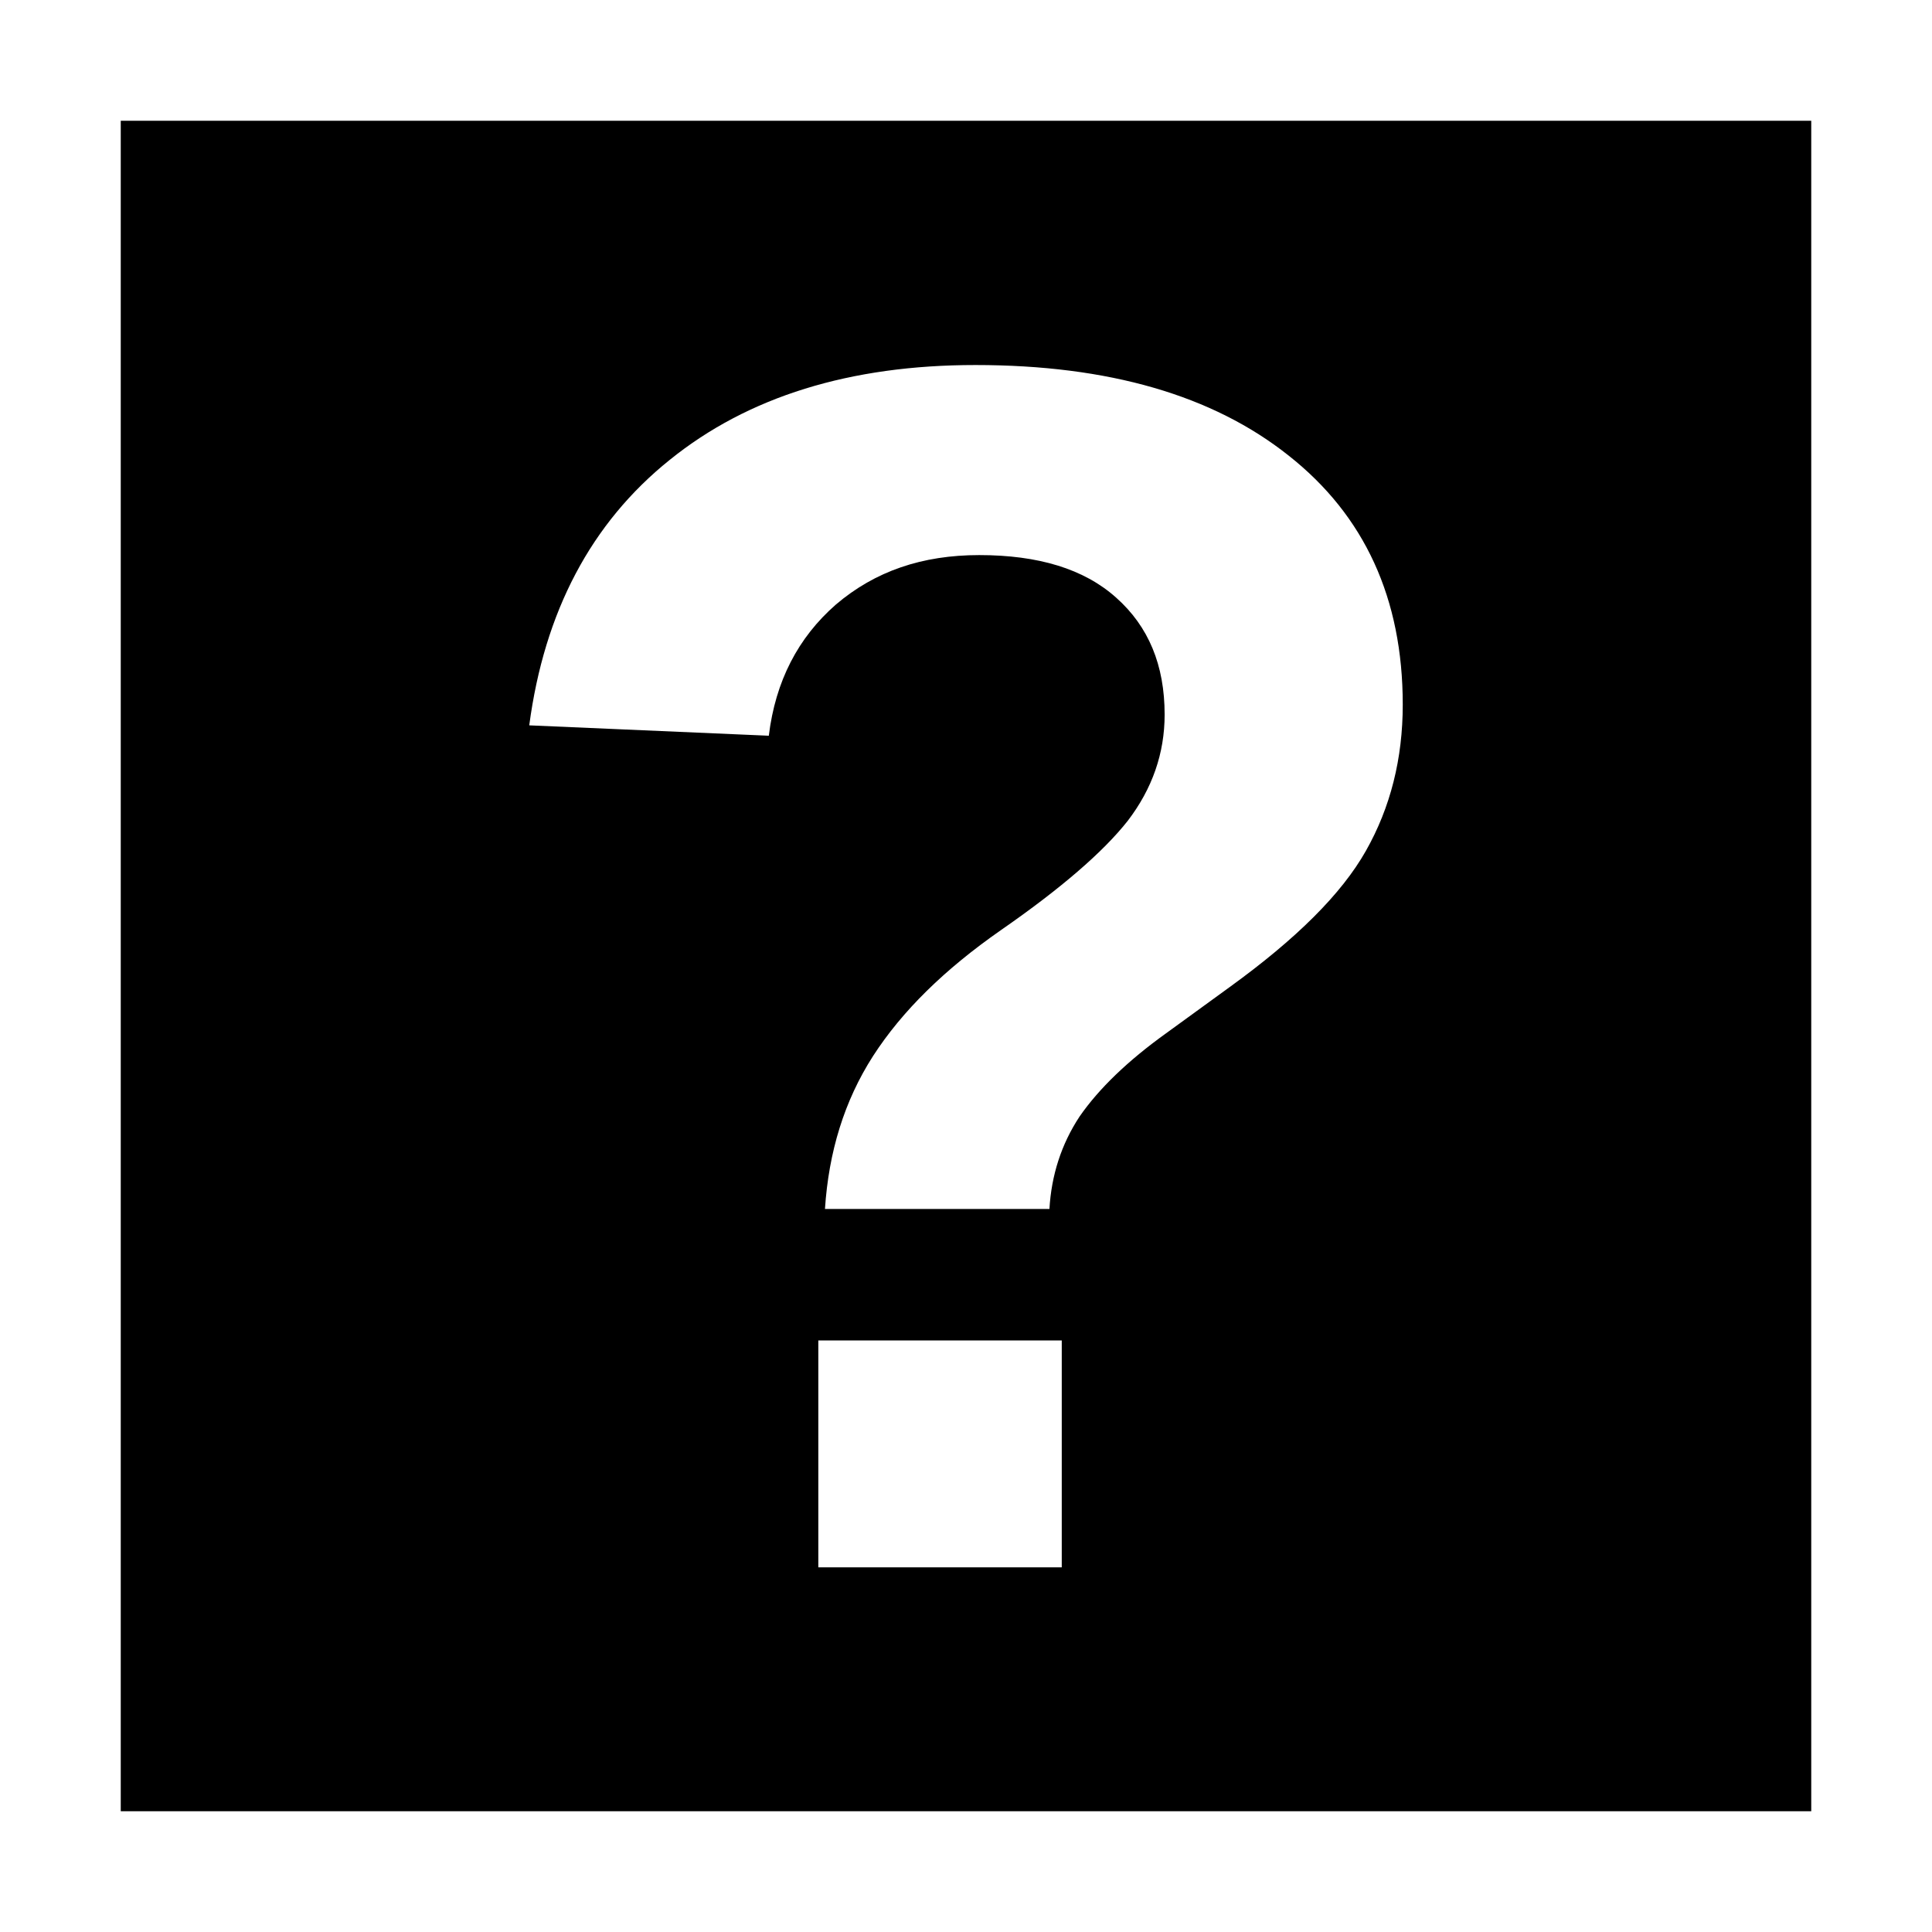
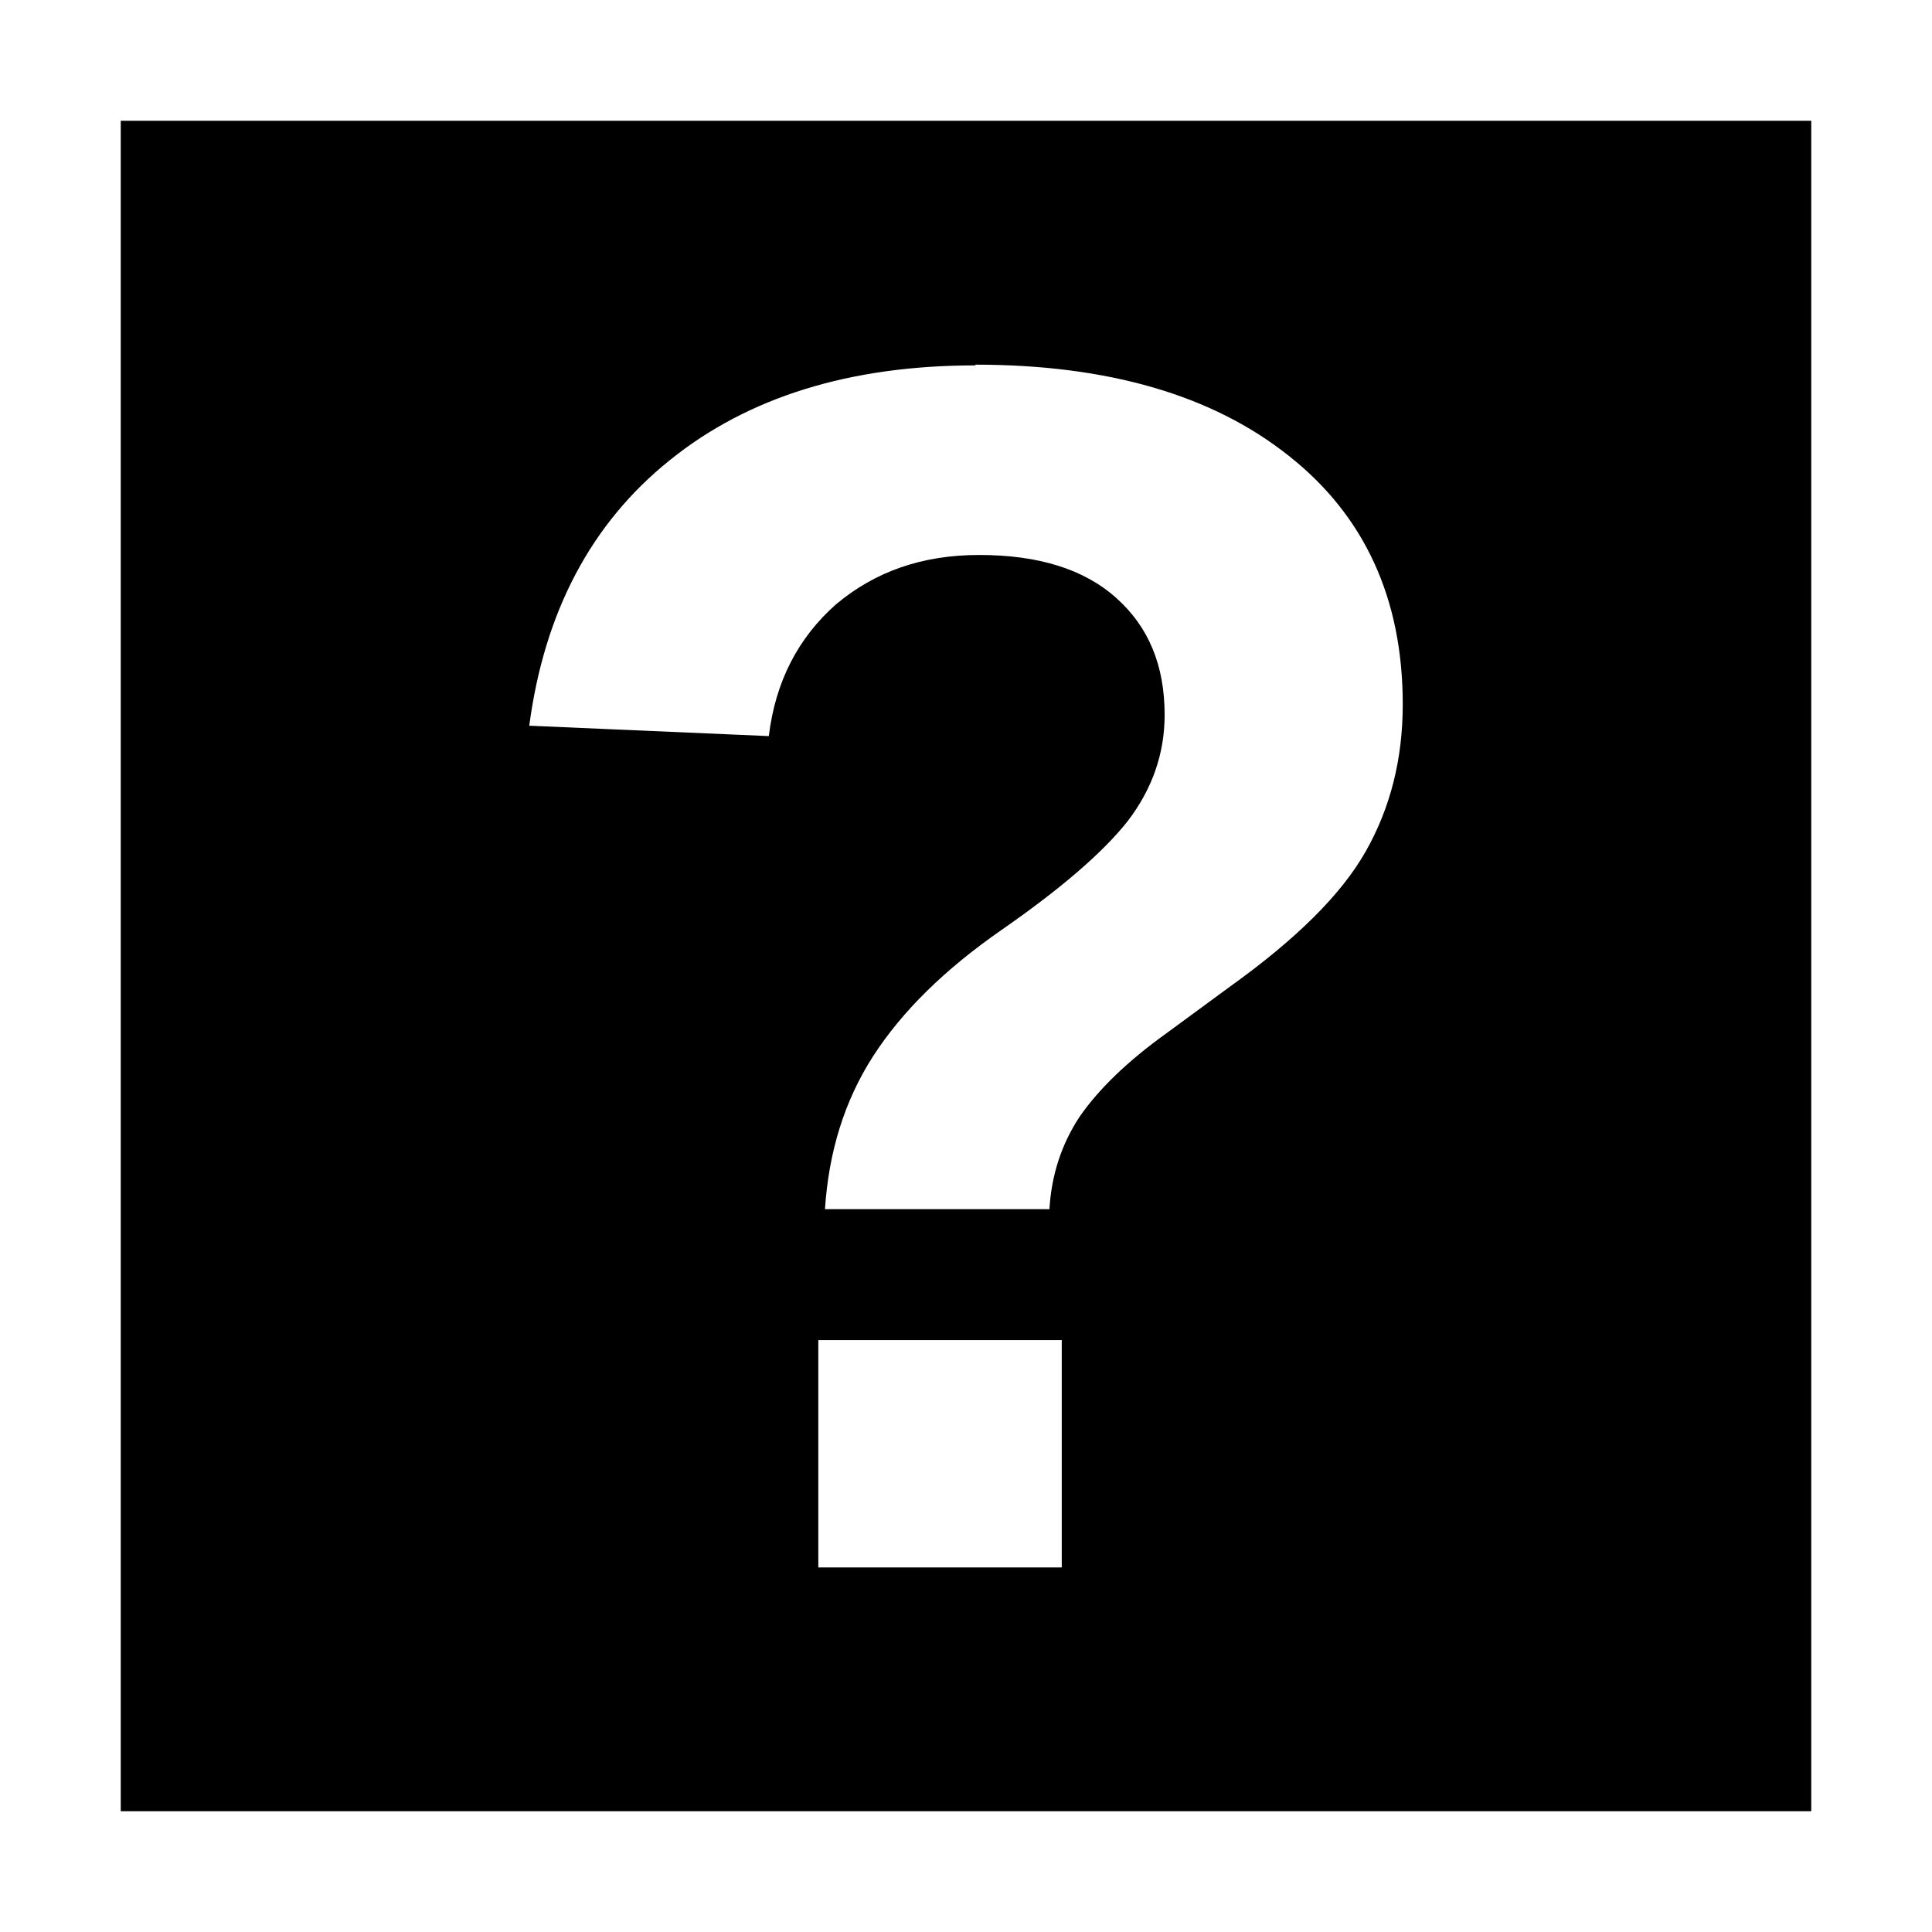
<svg xmlns="http://www.w3.org/2000/svg" height="16px" viewBox="0 0 16 16" width="16px">
  <clipPath id="a">
    <path d="m 0 0 h 512 v 512 h -512 z" />
  </clipPath>
  <g clip-path="url(#a)" transform="matrix(1 0 0 1 -80 -80)">
    <path d="m 42.57 90 h 7.859 c 0.316 0 0.57 0.254 0.57 0.57 v 3.848 c 0 0.316 -0.254 0.57 -0.57 0.57 h -7.859 c -0.316 0 -0.57 -0.254 -0.57 -0.57 v -3.848 c 0 -0.316 0.254 -0.57 0.57 -0.57 z m 0 0" />
  </g>
-   <path d="m 1 1 v 14 h 14 v -14 z m 7.078 2.023 c 1.102 0 1.965 0.25 2.594 0.75 c 0.629 0.496 0.945 1.184 0.945 2.062 c 0 0.449 -0.102 0.852 -0.305 1.211 s -0.578 0.73 -1.129 1.129 l -0.527 0.383 c -0.316 0.227 -0.555 0.457 -0.715 0.688 c -0.152 0.23 -0.234 0.488 -0.25 0.766 h -1.859 c 0.031 -0.473 0.16 -0.895 0.398 -1.266 c 0.242 -0.375 0.594 -0.719 1.059 -1.043 c 0.496 -0.344 0.848 -0.648 1.051 -0.906 c 0.203 -0.266 0.305 -0.559 0.305 -0.879 c 0 -0.41 -0.133 -0.73 -0.402 -0.969 c -0.266 -0.238 -0.645 -0.352 -1.133 -0.352 c -0.473 0 -0.863 0.133 -1.188 0.41 c -0.312 0.273 -0.5 0.633 -0.555 1.086 l -1.984 -0.086 c 0.125 -0.941 0.512 -1.676 1.164 -2.199 c 0.648 -0.523 1.492 -0.785 2.531 -0.785 z m -1.301 8.078 h 2.016 v 1.879 h -2.016 z m 0 0" fill-rule="evenodd" />
+   <path d="m 1 1 v 14 h 14 v -14 z m 7.078 2.02 c 1.102 0 1.965 0.254 2.594 0.754 c 0.629 0.496 0.945 1.184 0.945 2.059 c 0 0.453 -0.102 0.855 -0.305 1.215 s -0.578 0.73 -1.129 1.125 l -0.527 0.387 c -0.316 0.227 -0.555 0.457 -0.715 0.688 c -0.152 0.23 -0.234 0.488 -0.25 0.766 h -1.859 c 0.031 -0.473 0.16 -0.895 0.398 -1.266 c 0.242 -0.375 0.594 -0.719 1.059 -1.043 c 0.496 -0.344 0.848 -0.648 1.051 -0.906 c 0.203 -0.266 0.305 -0.559 0.305 -0.879 c 0 -0.41 -0.133 -0.73 -0.402 -0.969 c -0.266 -0.238 -0.645 -0.355 -1.133 -0.355 c -0.473 0 -0.863 0.137 -1.188 0.41 c -0.312 0.277 -0.5 0.637 -0.555 1.09 l -1.984 -0.086 c 0.125 -0.941 0.512 -1.676 1.164 -2.199 c 0.648 -0.523 1.492 -0.785 2.531 -0.785 z m -1.301 8.078 h 2.016 v 1.883 h -2.016 z m 0 0" fill-rule="evenodd" />
</svg>
